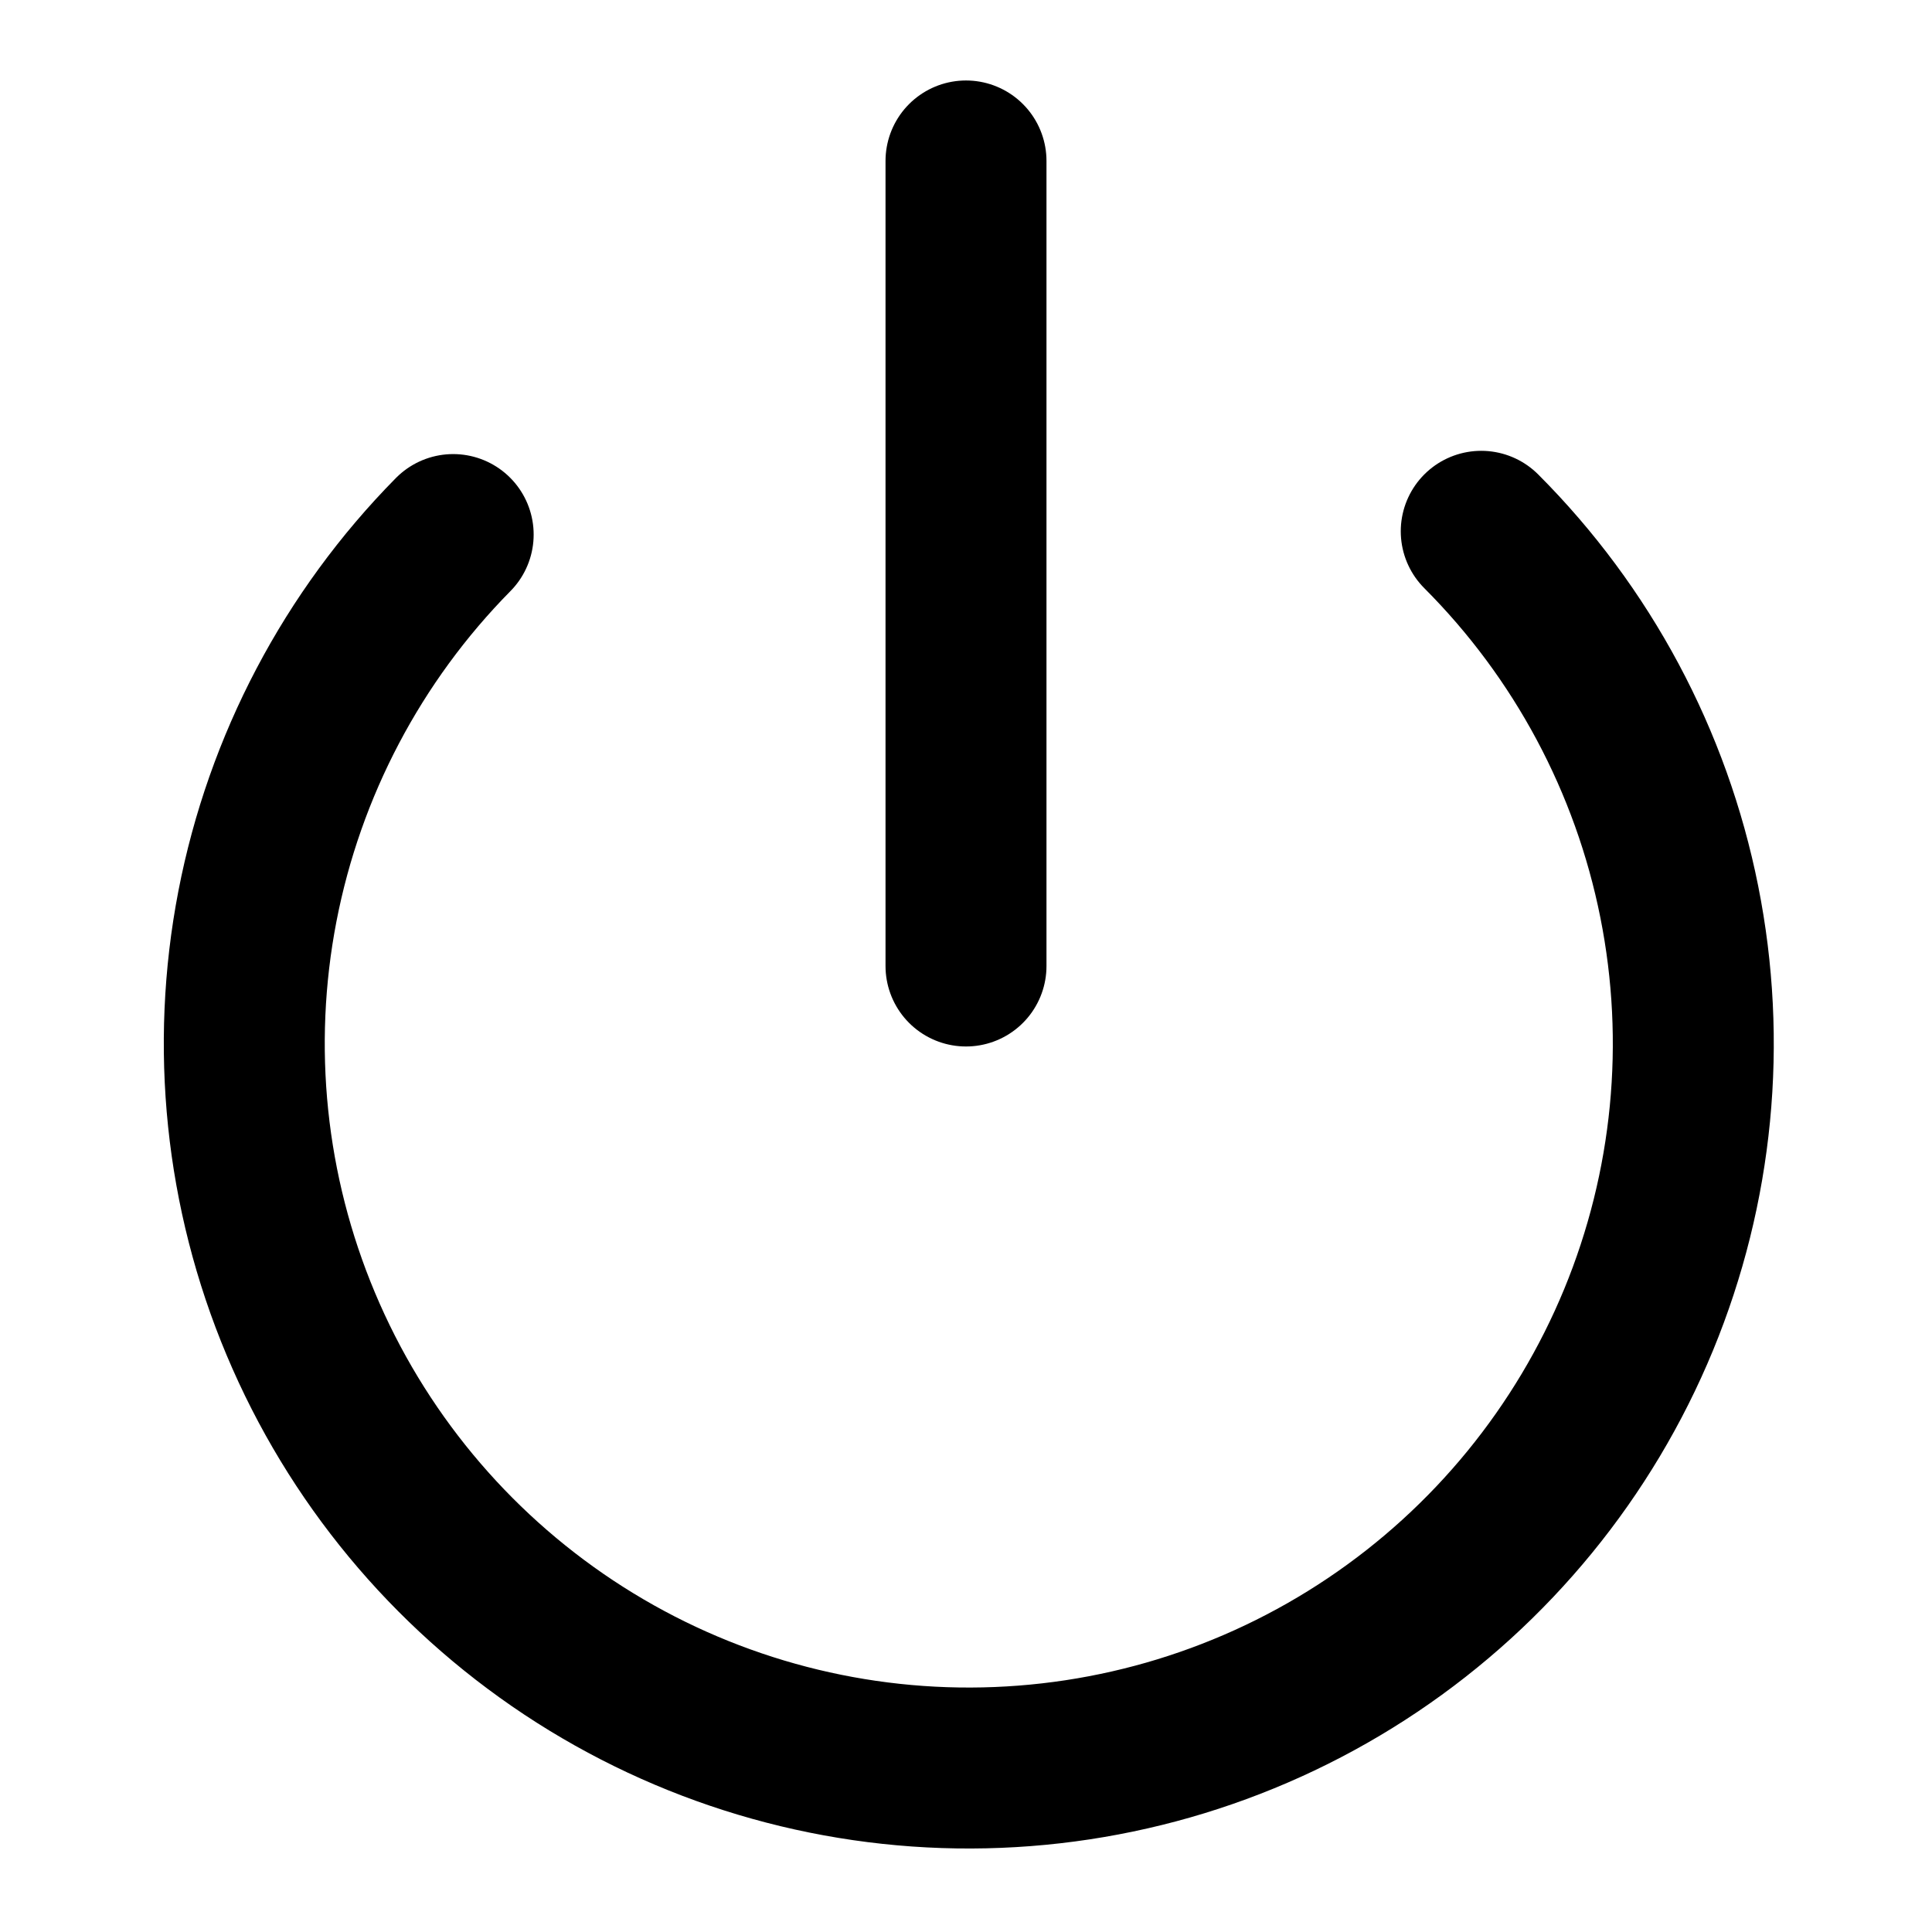
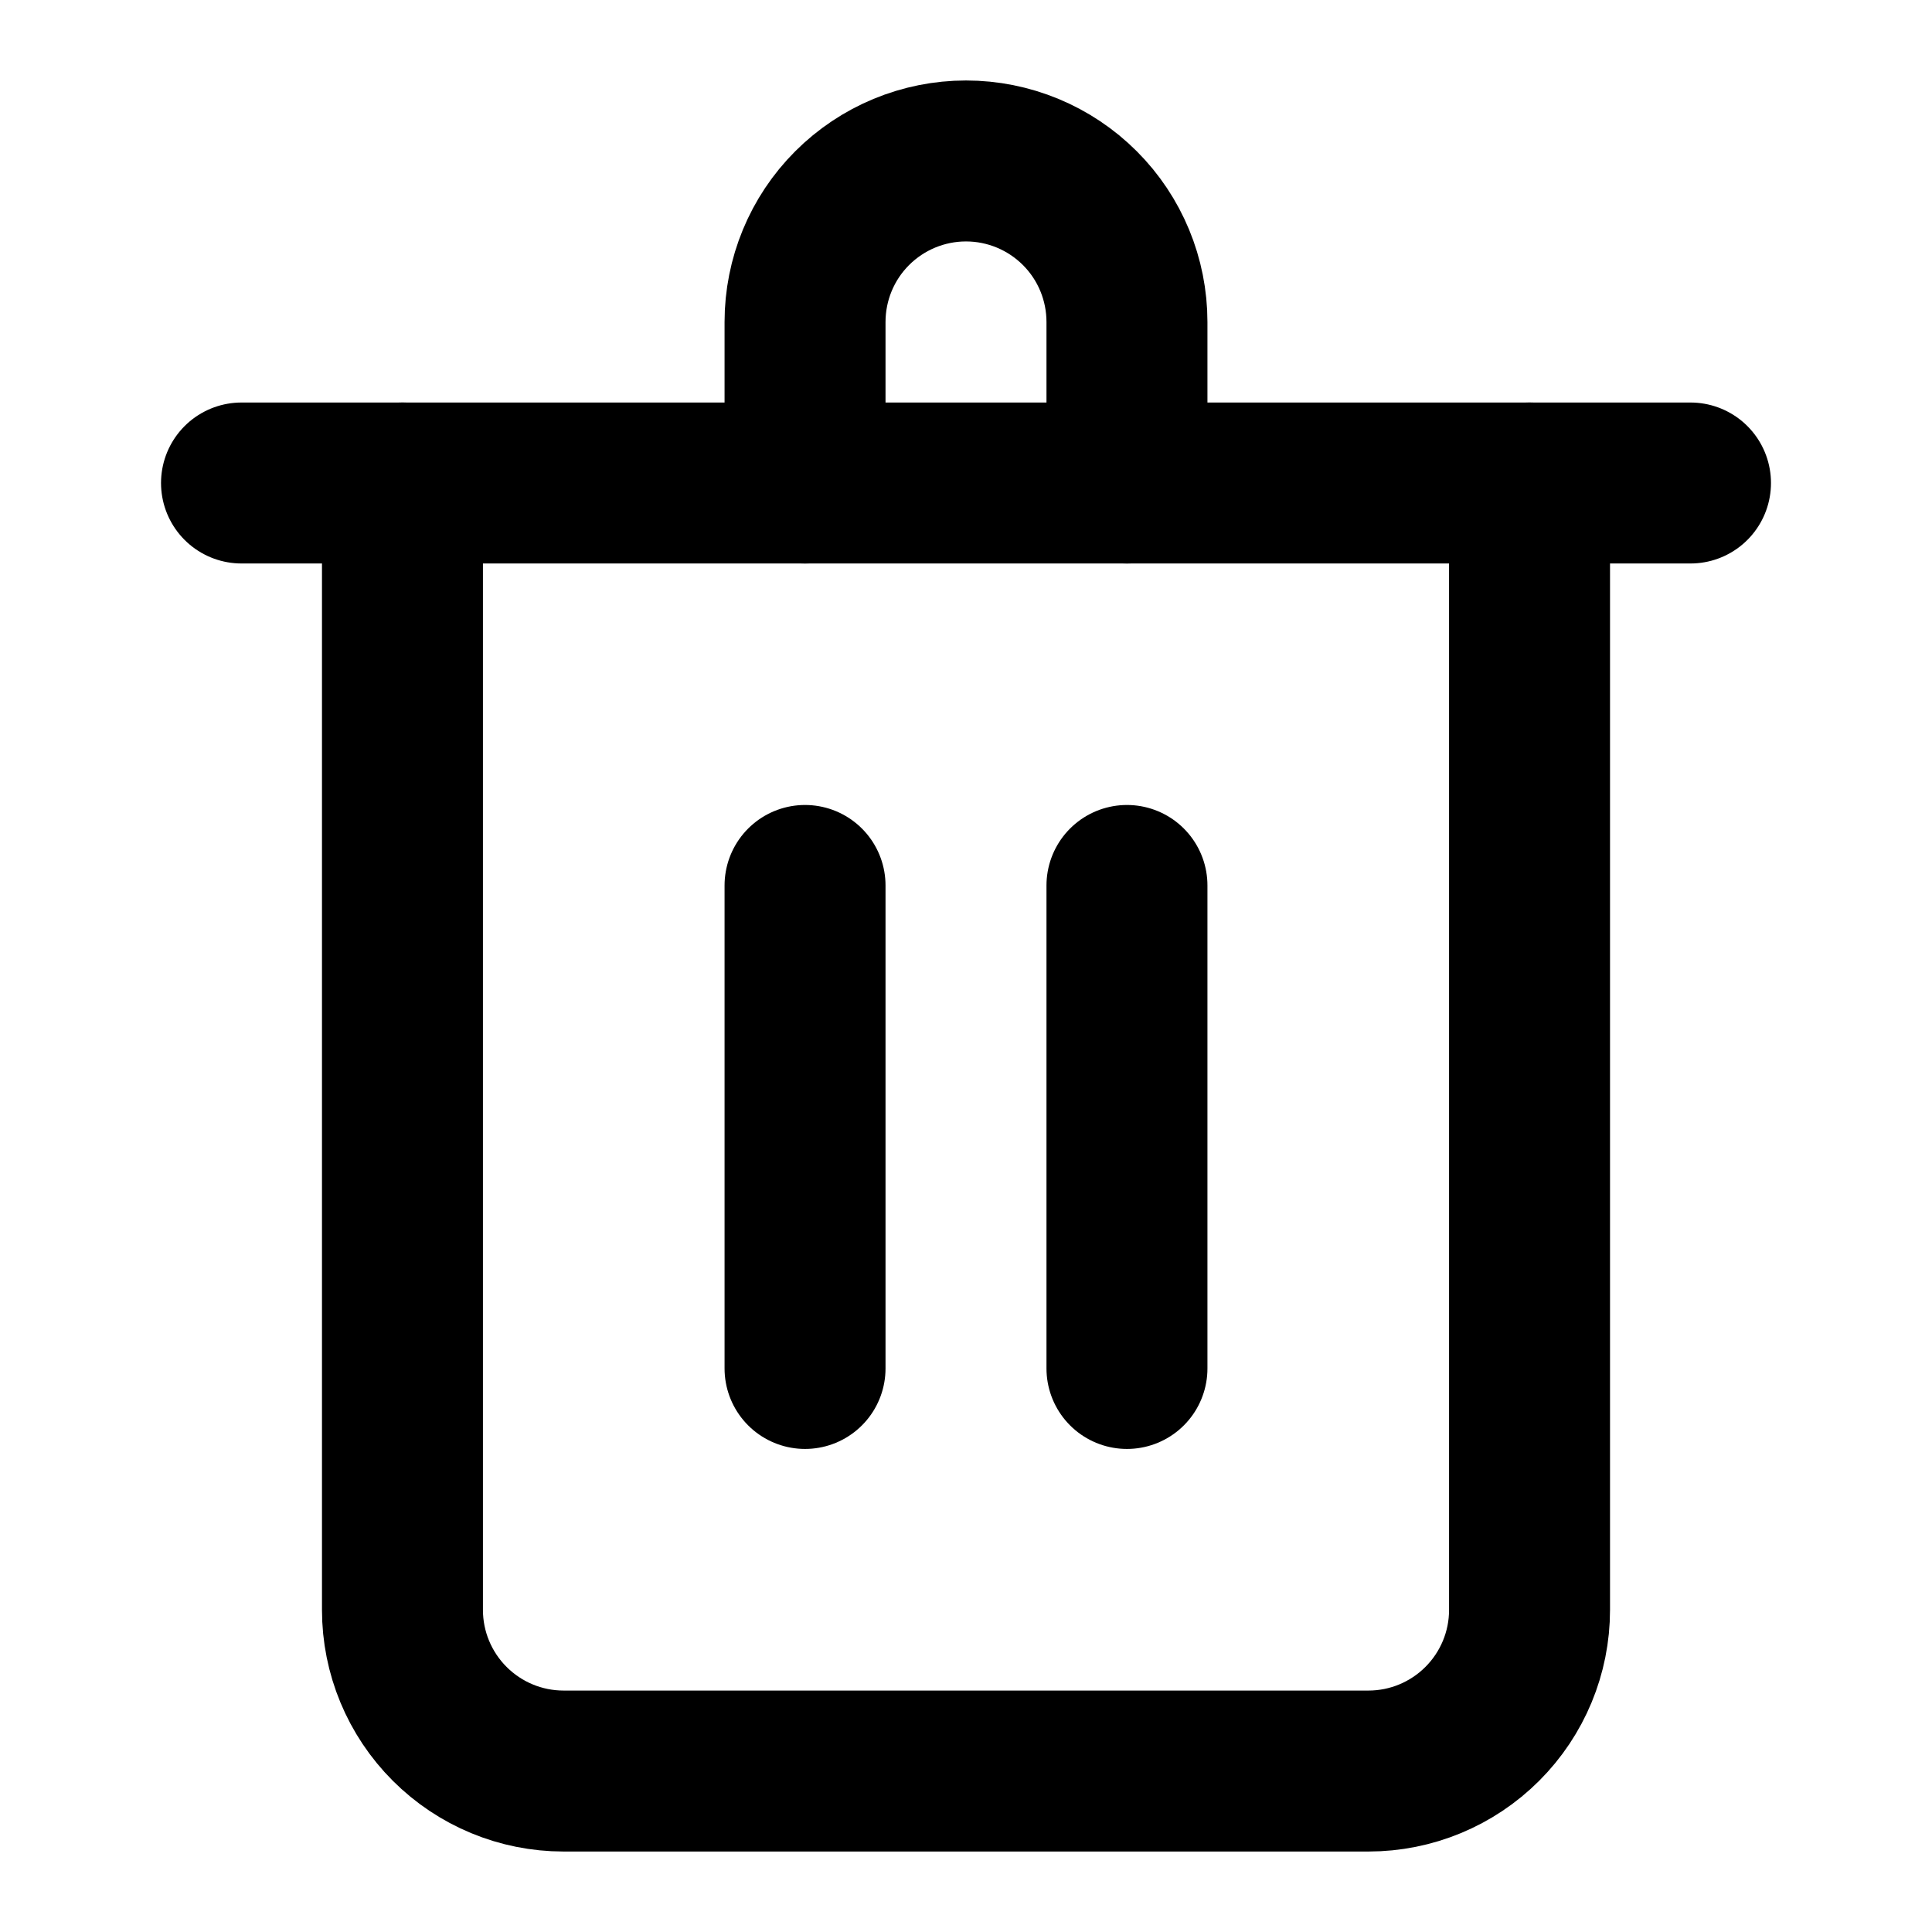
- <svg xmlns="http://www.w3.org/2000/svg" preserveAspectRatio="none" width="100%" height="100%" overflow="visible" style="display: block;" viewBox="0 0 16 16" fill="none">
-   <g id="SVG">
-     <path id="Vector" stroke="black" d="M8 1.333V8" stroke-width="1.333" stroke-linecap="round" stroke-linejoin="round" />
-     <path id="Vector_2" stroke="black" d="M12.267 4.4C13.104 5.238 13.675 6.305 13.907 7.468C14.139 8.63 14.022 9.834 13.57 10.93C13.118 12.025 12.352 12.962 11.368 13.623C10.384 14.284 9.227 14.638 8.042 14.642C6.857 14.646 5.697 14.298 4.71 13.644C3.722 12.989 2.95 12.057 2.491 10.964C2.032 9.872 1.907 8.668 2.132 7.504C2.357 6.341 2.921 5.27 3.753 4.427" stroke-width="1.333" stroke-linecap="round" stroke-linejoin="round" />
-   </g>
+ <svg xmlns="http://www.w3.org/2000/svg" width="16" height="16" viewBox="0 0 16 16" fill="none">
+   <path d="M2 4H14" stroke="currentColor" stroke-width="1.333" stroke-linecap="round" stroke-linejoin="round" />
+   <path d="M6.667 4V2.667C6.667 2.313 6.807 1.974 7.057 1.724C7.307 1.474 7.646 1.333 8 1.333C8.354 1.333 8.693 1.474 8.943 1.724C9.193 1.974 9.333 2.313 9.333 2.667V4" stroke="currentColor" stroke-width="1.333" stroke-linecap="round" stroke-linejoin="round" />
+   <path d="M12.667 4V13.333C12.667 13.687 12.526 14.026 12.276 14.276C12.026 14.526 11.687 14.667 11.333 14.667H4.667C4.313 14.667 3.974 14.526 3.724 14.276C3.474 14.026 3.333 13.687 3.333 13.333V4" stroke="currentColor" stroke-width="1.333" stroke-linecap="round" stroke-linejoin="round" />
+   <path d="M6.667 7.333V11.333" stroke="currentColor" stroke-width="1.333" stroke-linecap="round" stroke-linejoin="round" />
+   <path d="M9.333 7.333V11.333" stroke="currentColor" stroke-width="1.333" stroke-linecap="round" stroke-linejoin="round" />
</svg>
